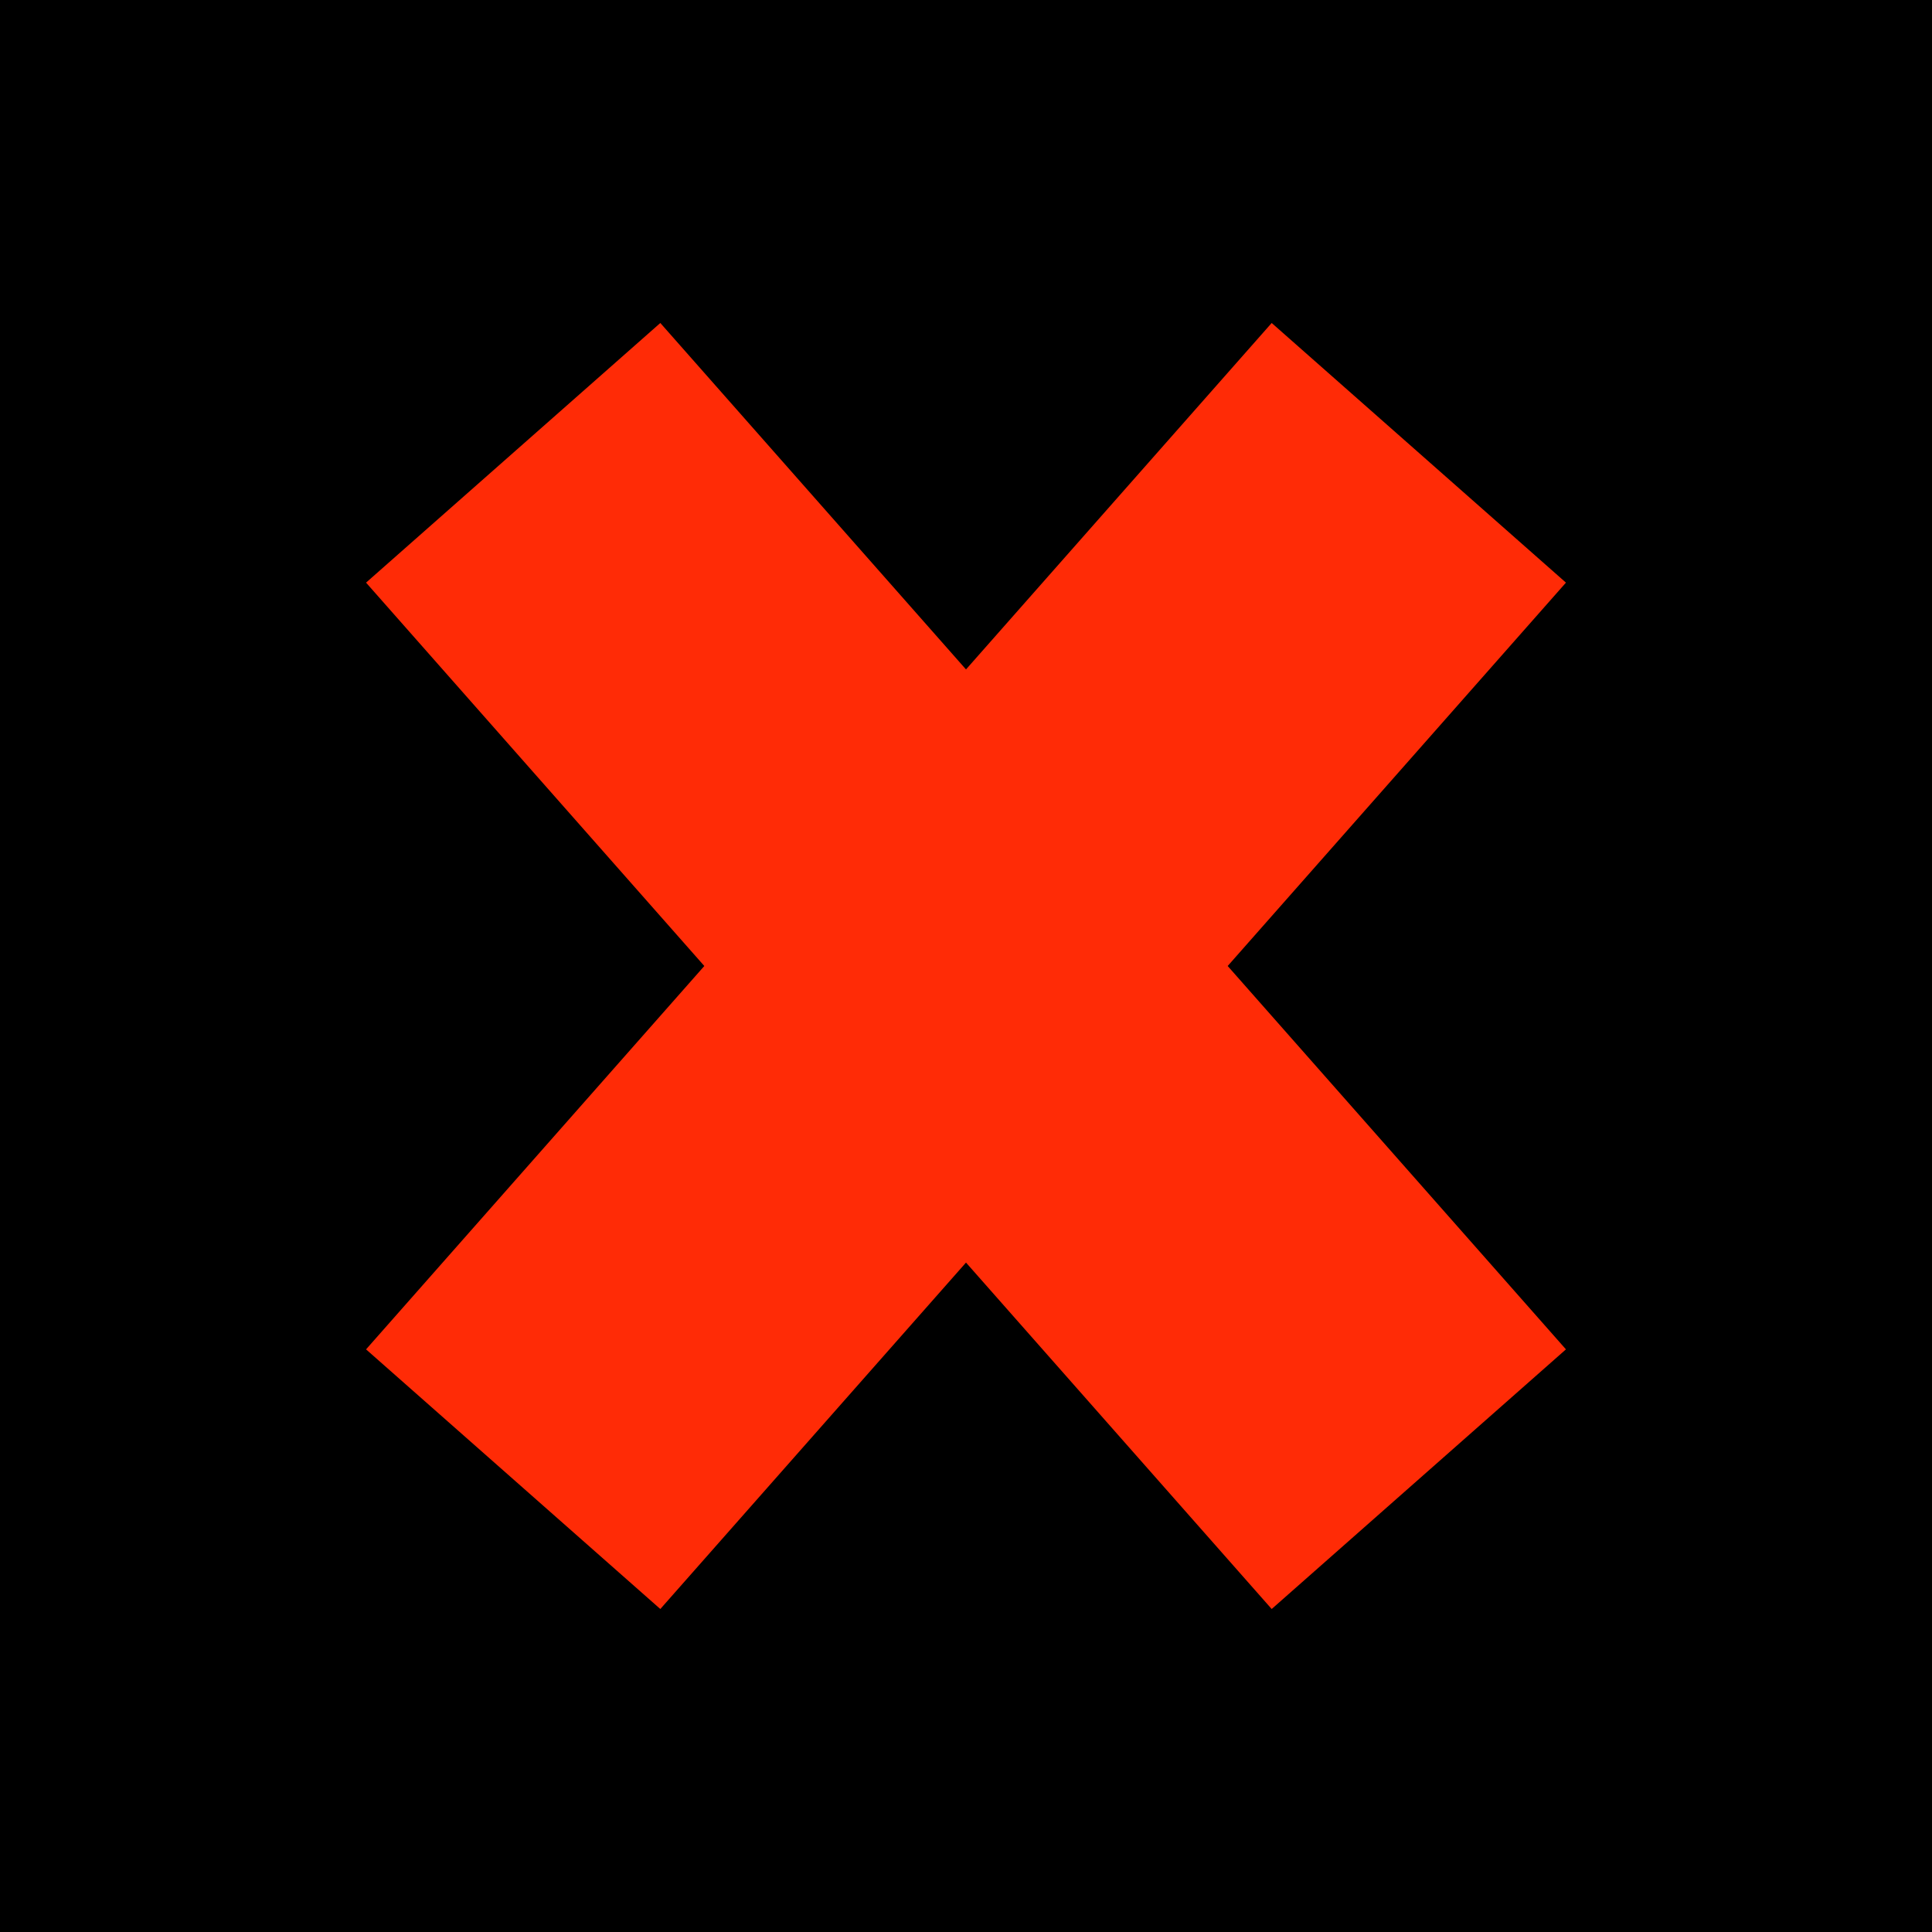
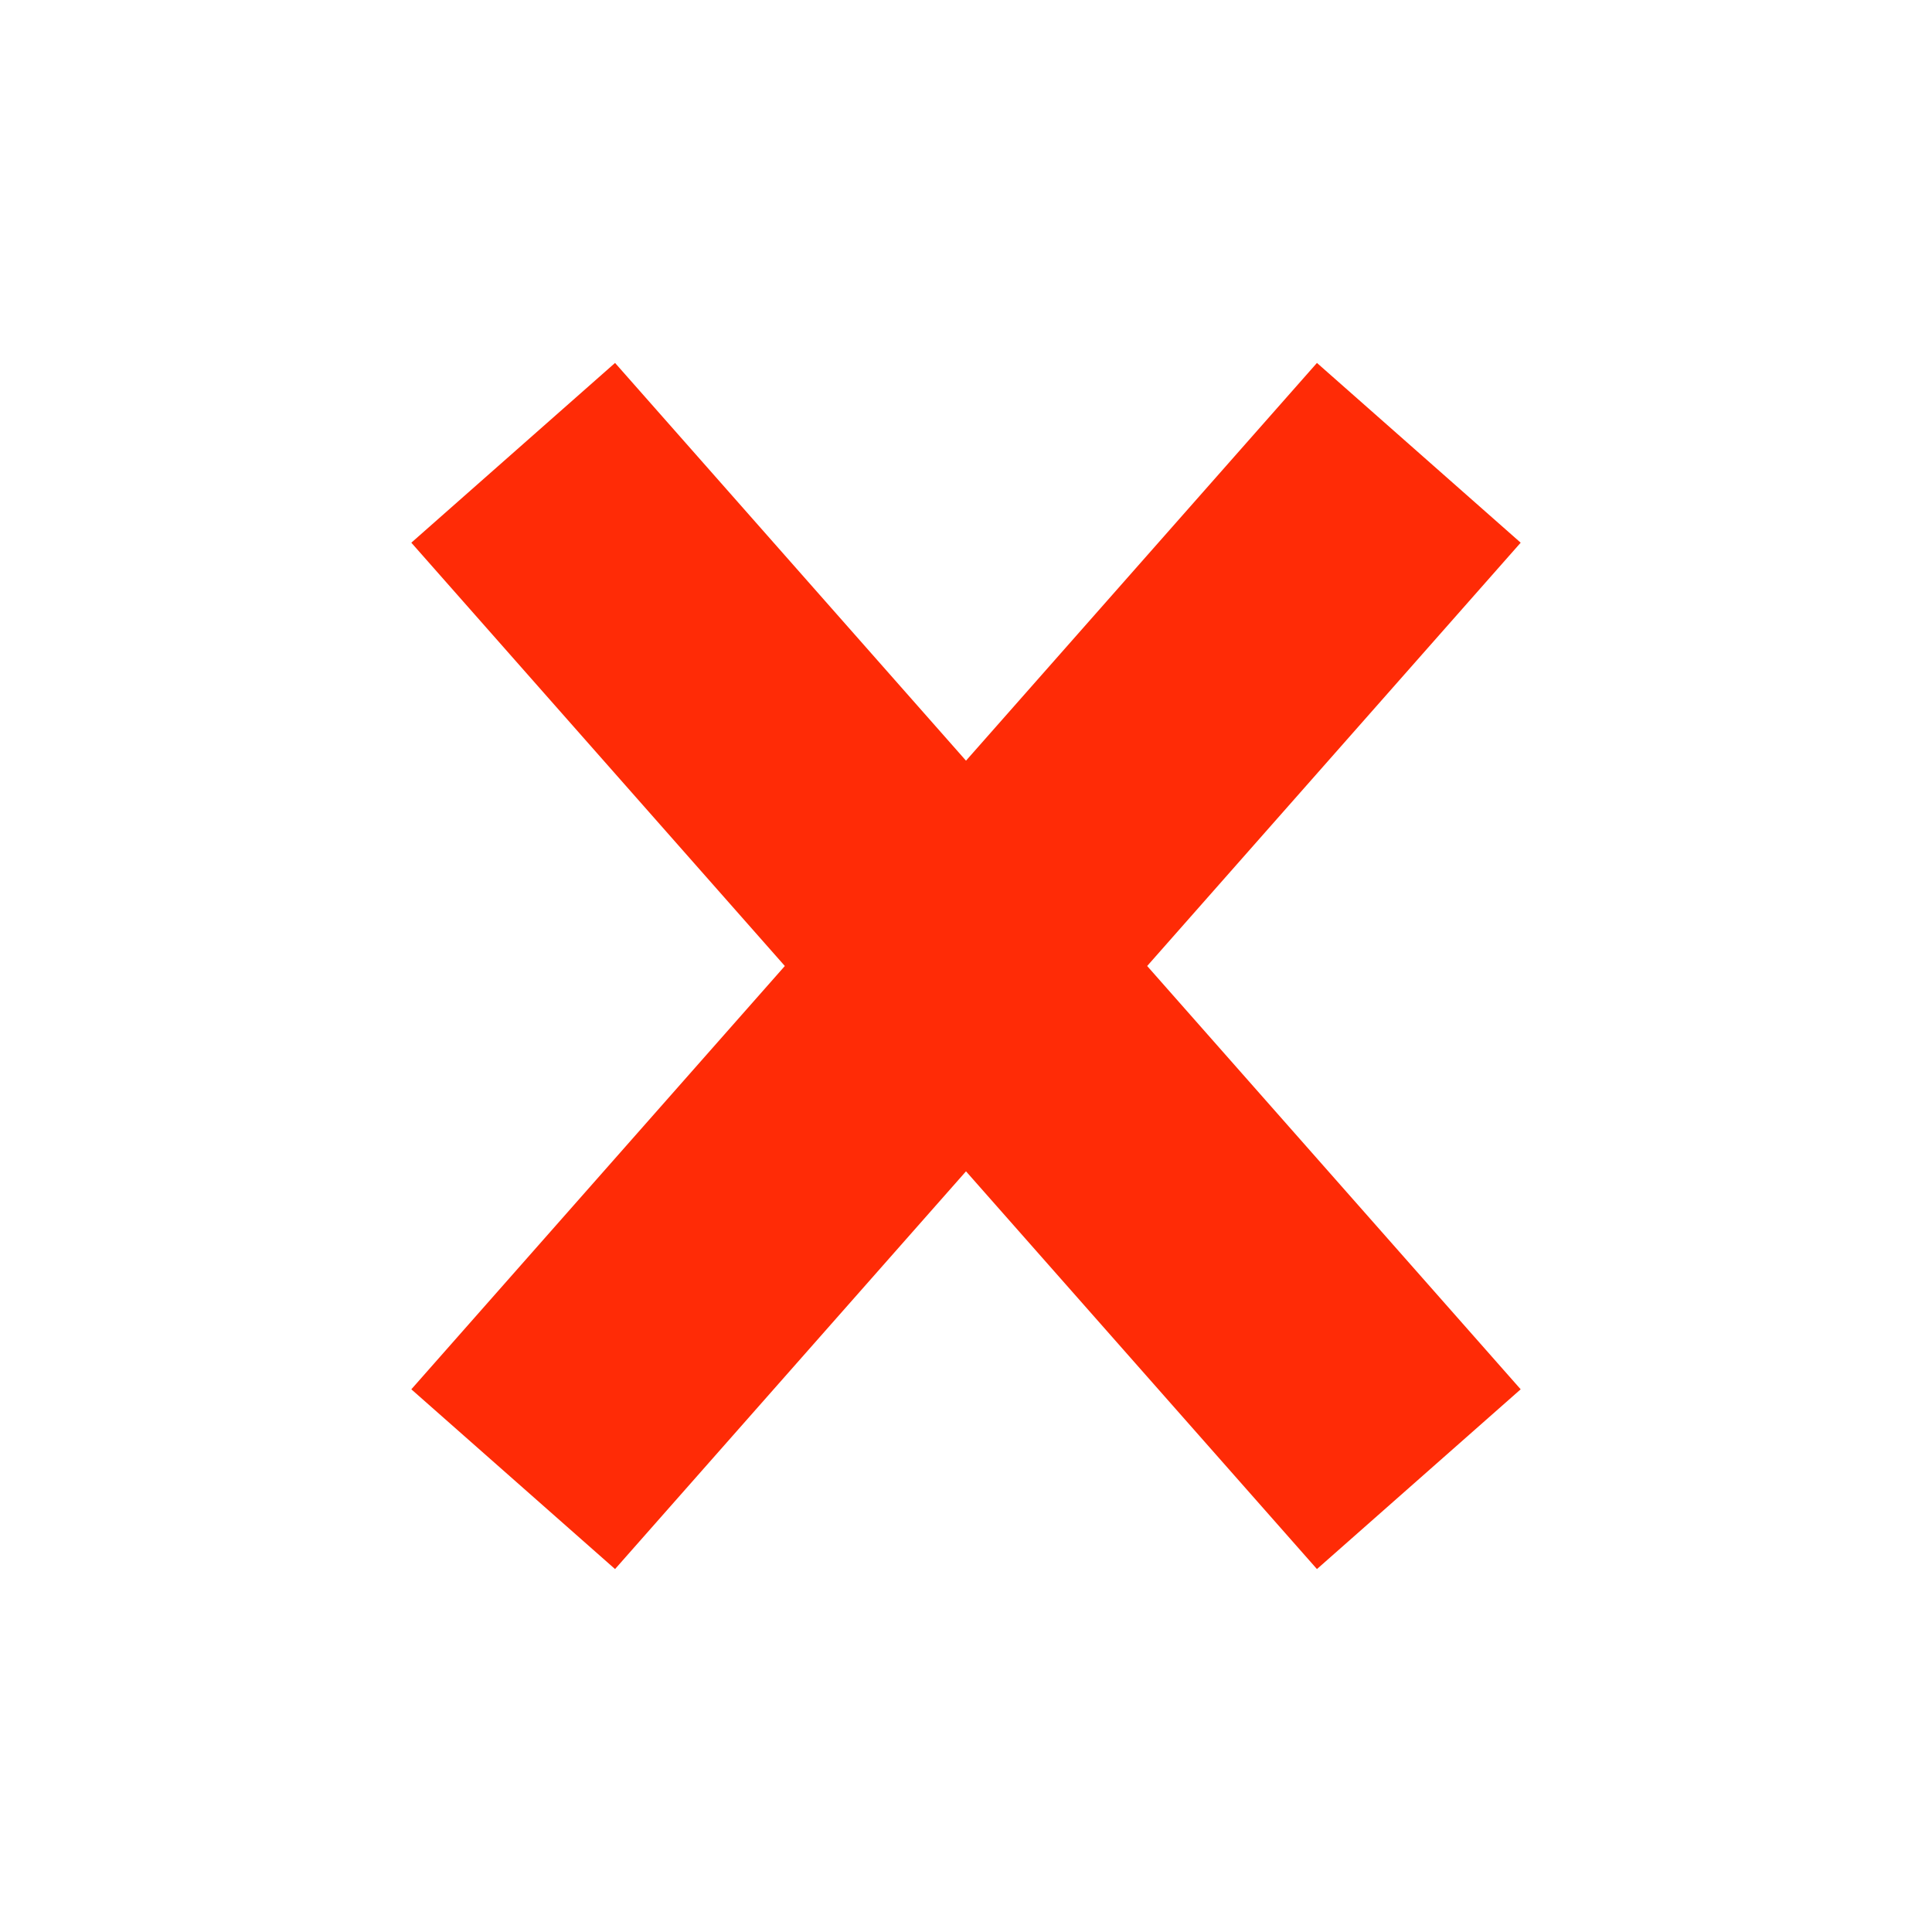
<svg xmlns="http://www.w3.org/2000/svg" viewBox="0 0 32 32">
-   <rect width="32" height="32" fill="#000000" />
-   <path d="M8.5 7.5 L23.5 24.5 M23.5 7.5 L8.5 24.5" stroke="#ff2b06" stroke-width="6.5" fill="none" />
+   <rect width="32" height="32" fill="#ffffff" />
+   <path d="M8.5 7.5 L23.5 24.5 M23.5 7.5 L8.5 24.5" stroke="#ff2b06" stroke-width="4.5" fill="none" />
</svg>
